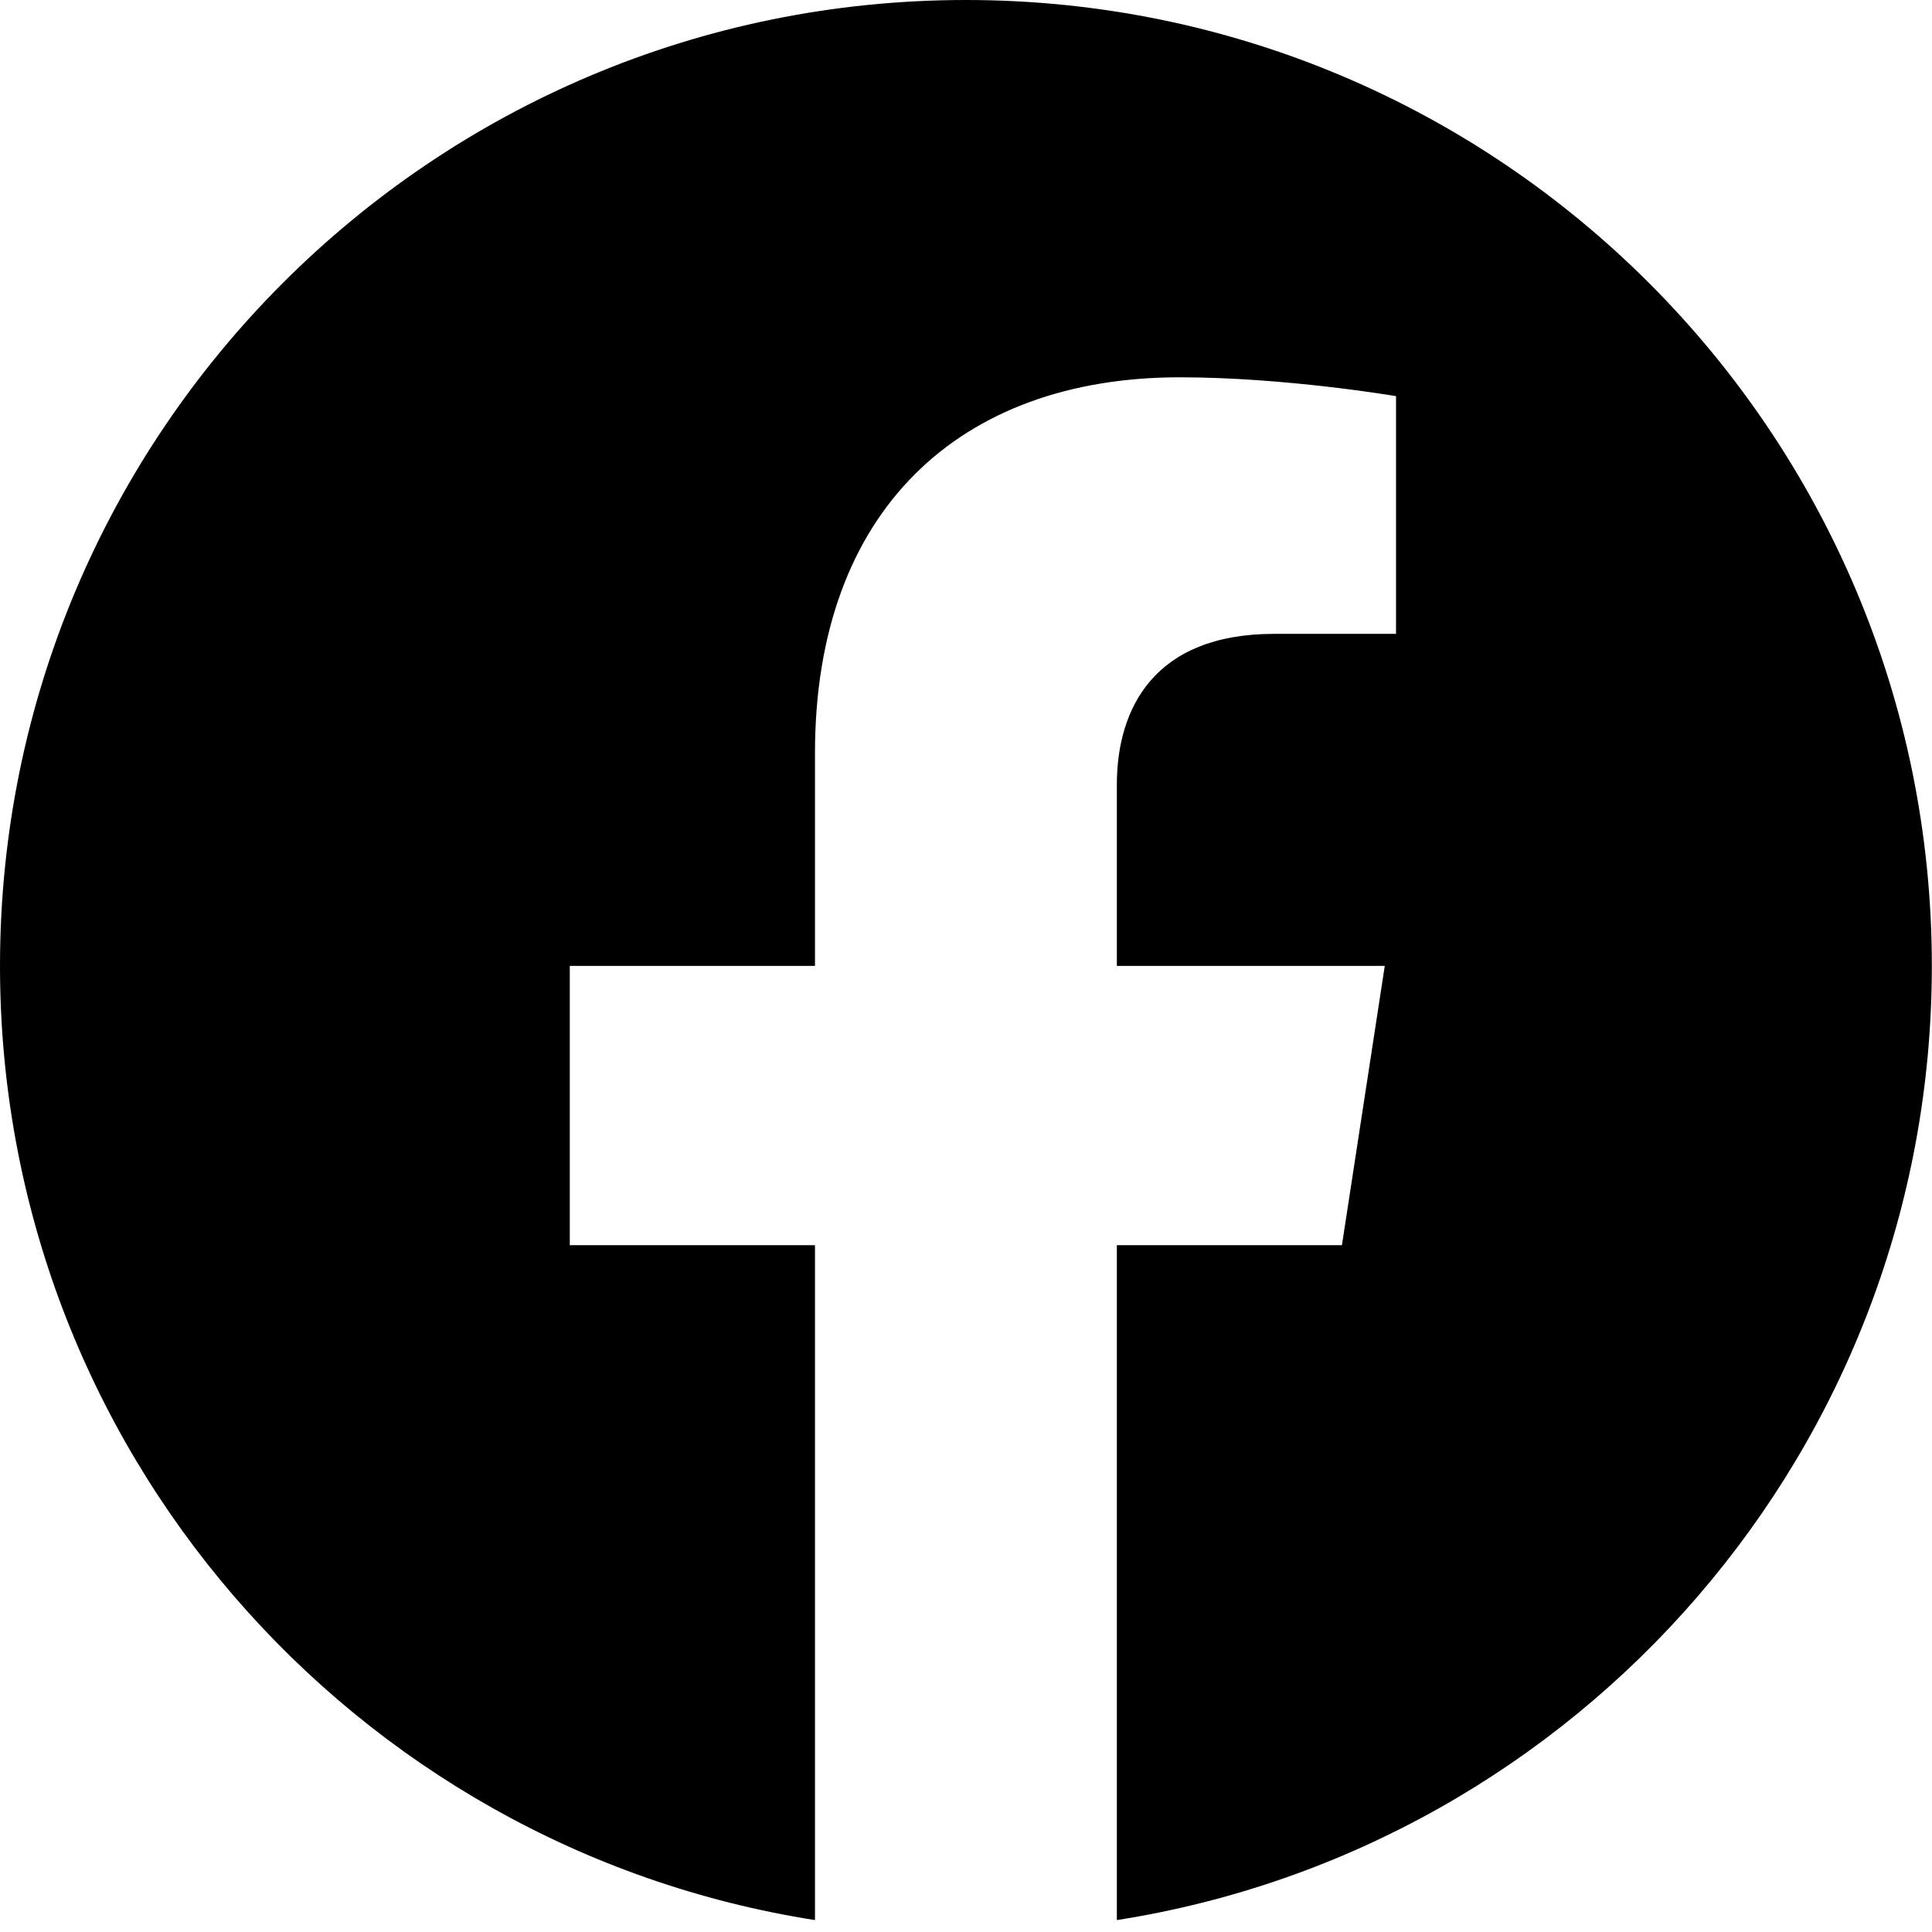
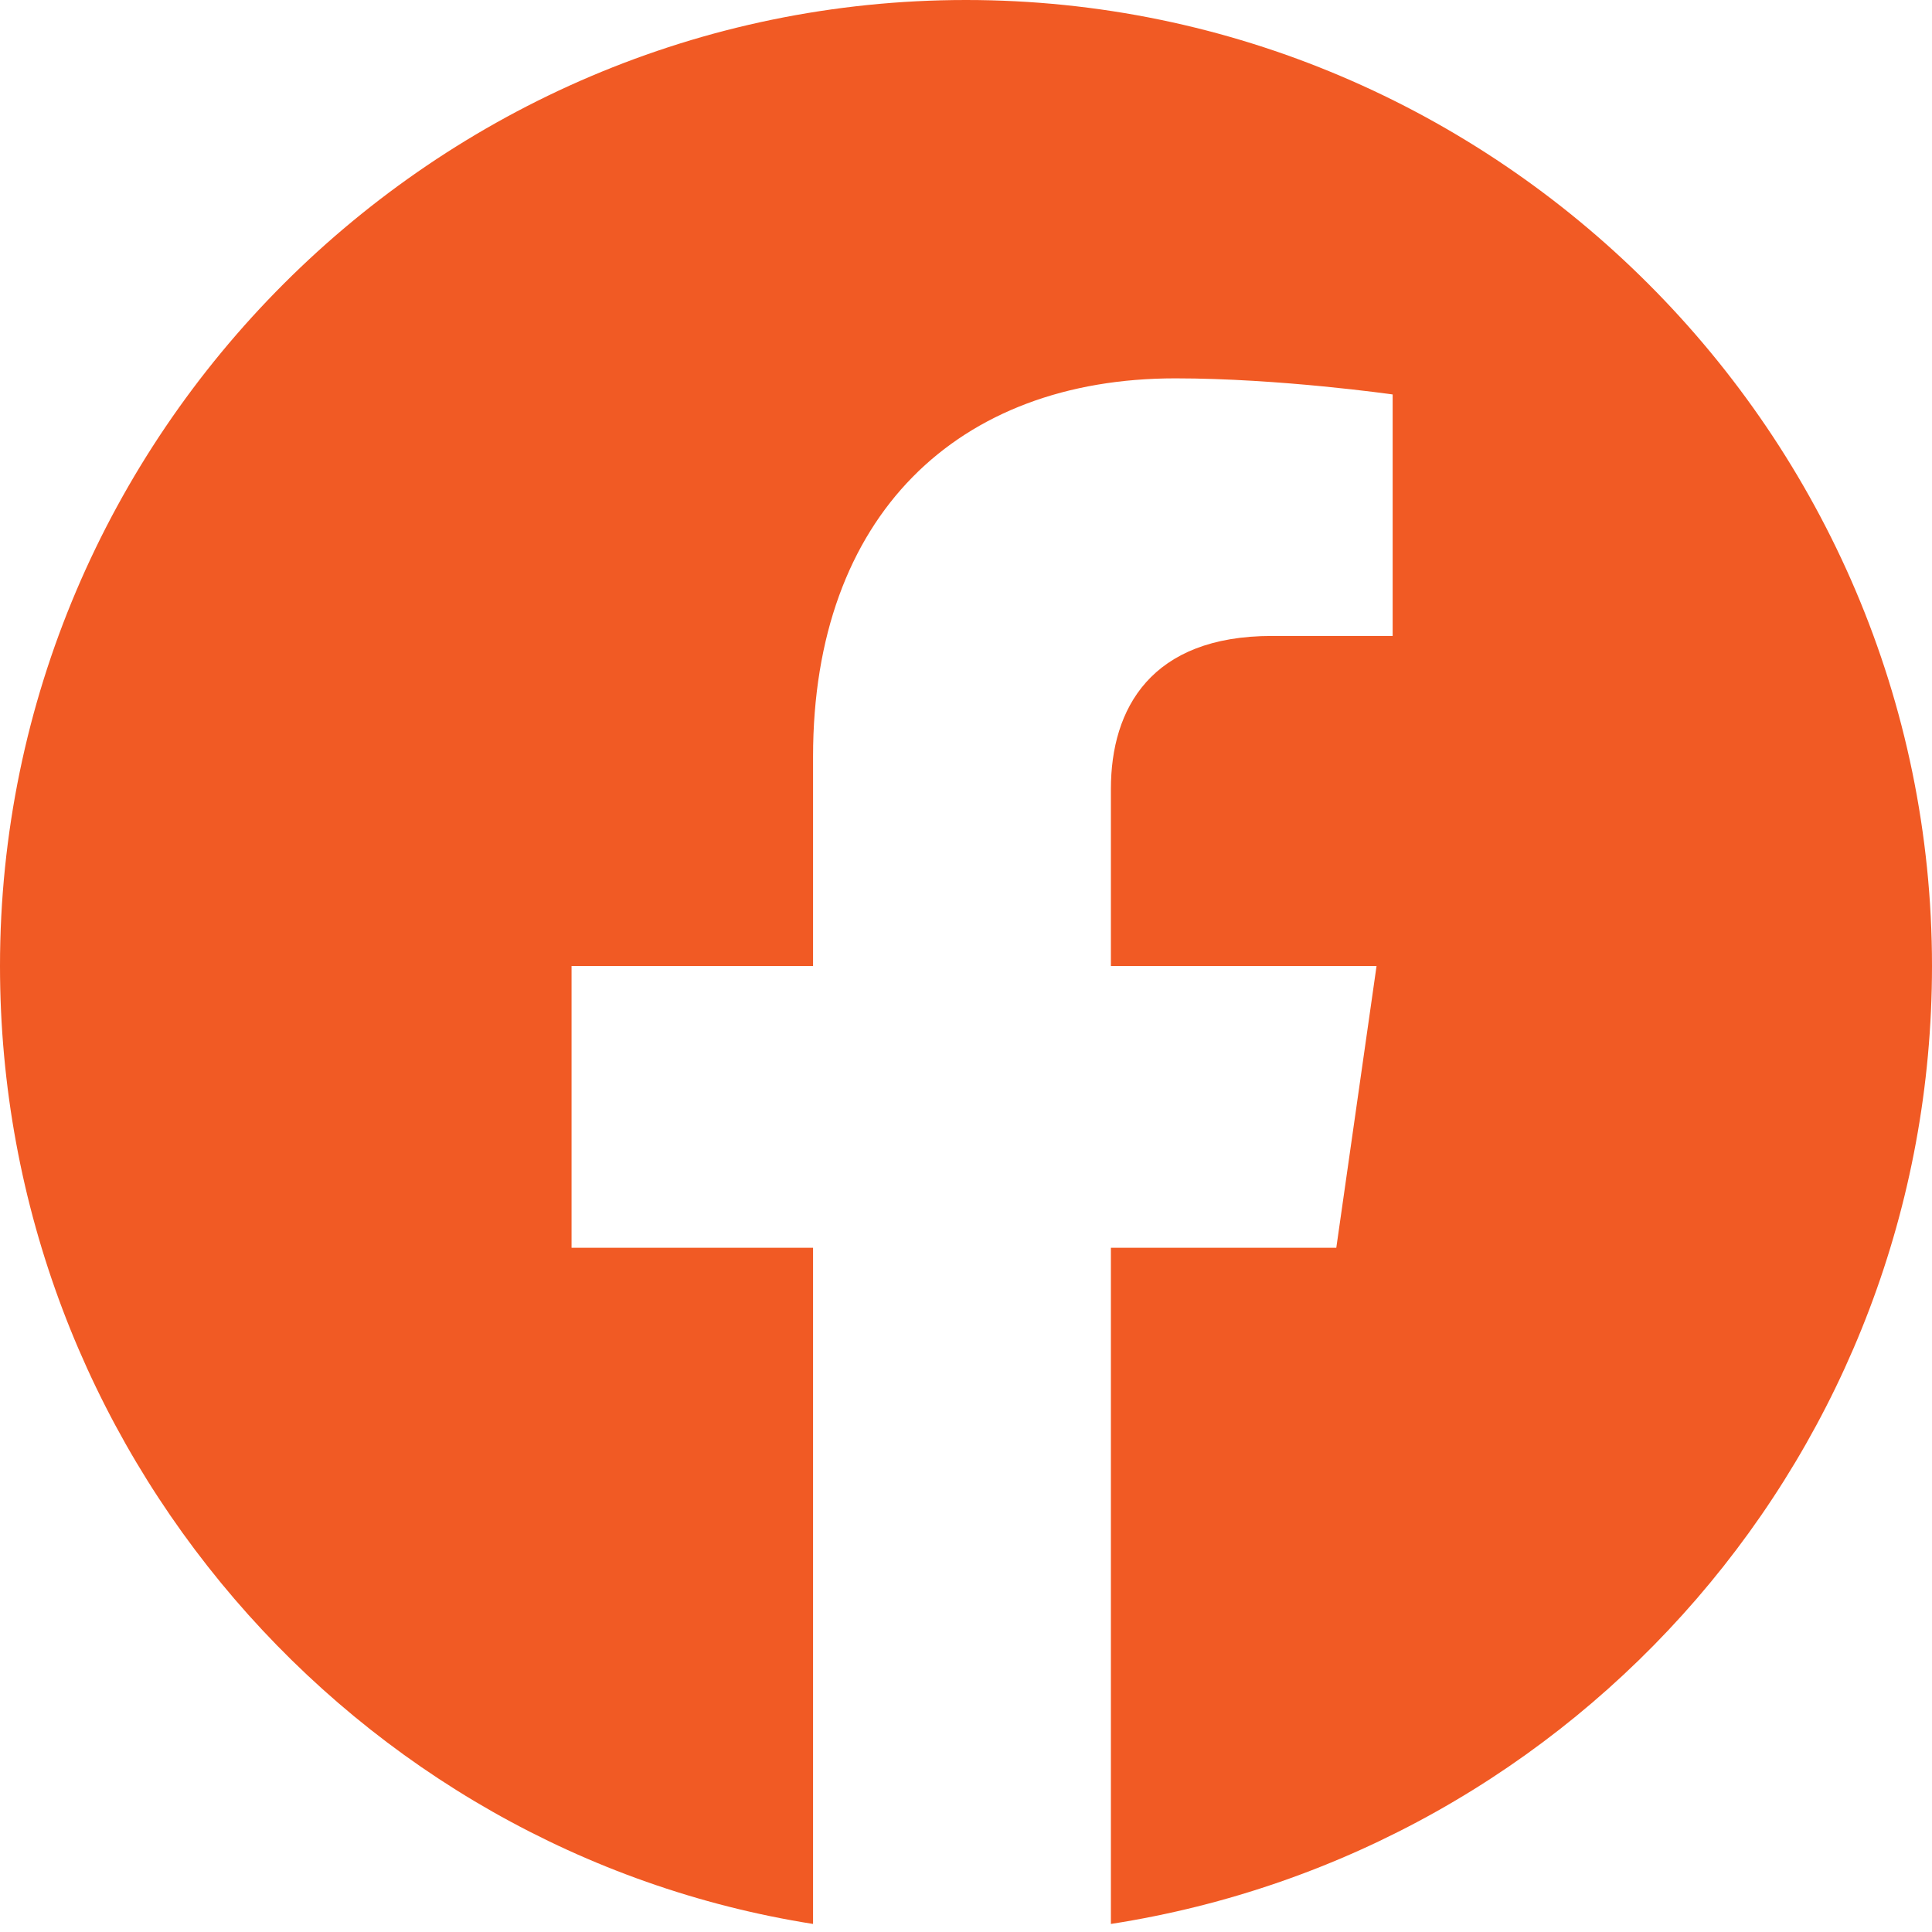
- <svg xmlns="http://www.w3.org/2000/svg" role="img" viewBox="0 0 24 24">
-   <path d="M23.998 11.999C23.998 5.372 18.626 0 11.999 0C5.372 0 0 5.372 0 11.999C0 17.988 4.388 22.952 10.124 23.852V15.468H7.078V11.999H10.124V9.356C10.124 6.348 11.916 4.687 14.656 4.687C15.969 4.687 17.342 4.921 17.342 4.921V7.874H15.829C14.339 7.874 13.874 8.799 13.874 9.748V11.999H17.202L16.67 15.468H13.874V23.852C19.61 22.952 23.998 17.988 23.998 11.999Z" />
+ <svg xmlns="http://www.w3.org/2000/svg" version="1.1" id="Слой_1" x="0px" y="0px" viewBox="0 0 24 24" style="enable-background:new 0 0 24 24;" xml:space="preserve">
+   <style type="text/css">
+ 	.st0{fill:#F15A24;}
+ </style>
+   <path class="st0" d="M24,12c0-6.6-5.4-12-12-12C5.4,0,0,5.4,0,12c0,6,4.4,11,10.1,11.9v-8.4h-3V12h3V9.4c0-3,1.8-4.7,4.5-4.7  c1.3,0,2.7,0.2,2.7,0.2v3h-1.5c-1.5,0-2,0.9-2,1.9V12h3.3l-0.5,3.5h-2.8v8.4C19.6,23,24,18,24,12z" />
</svg>
